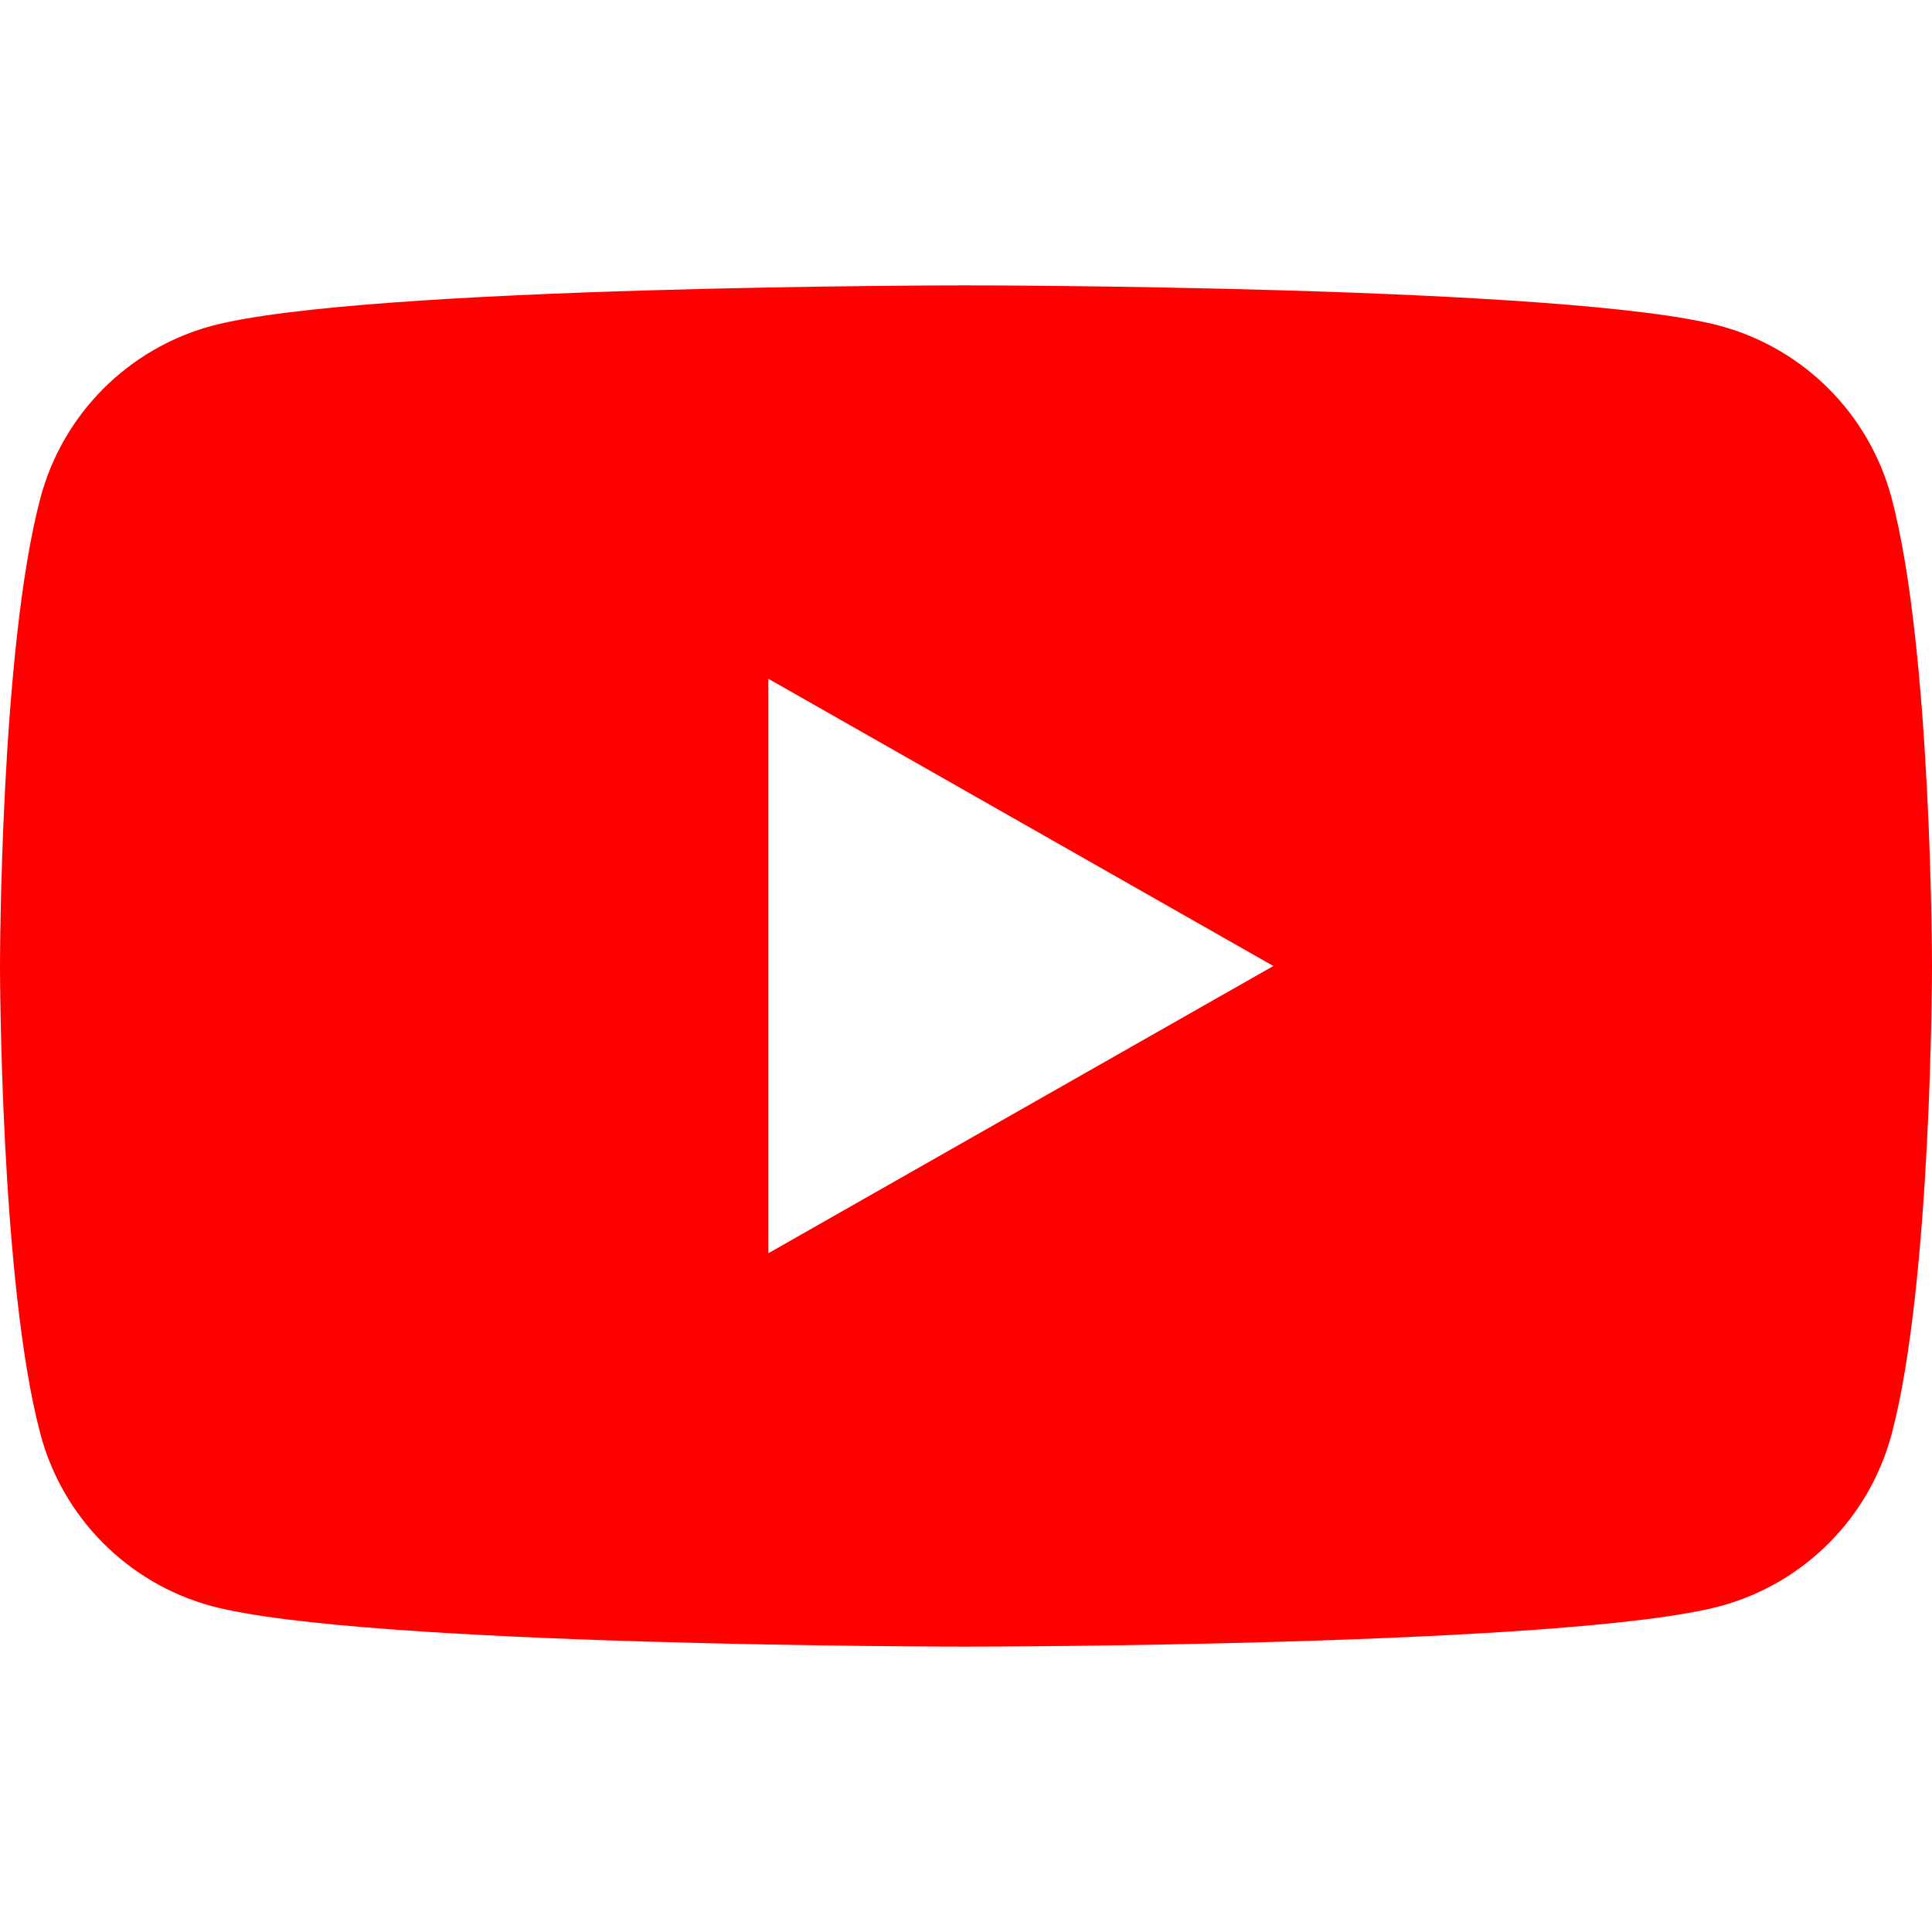
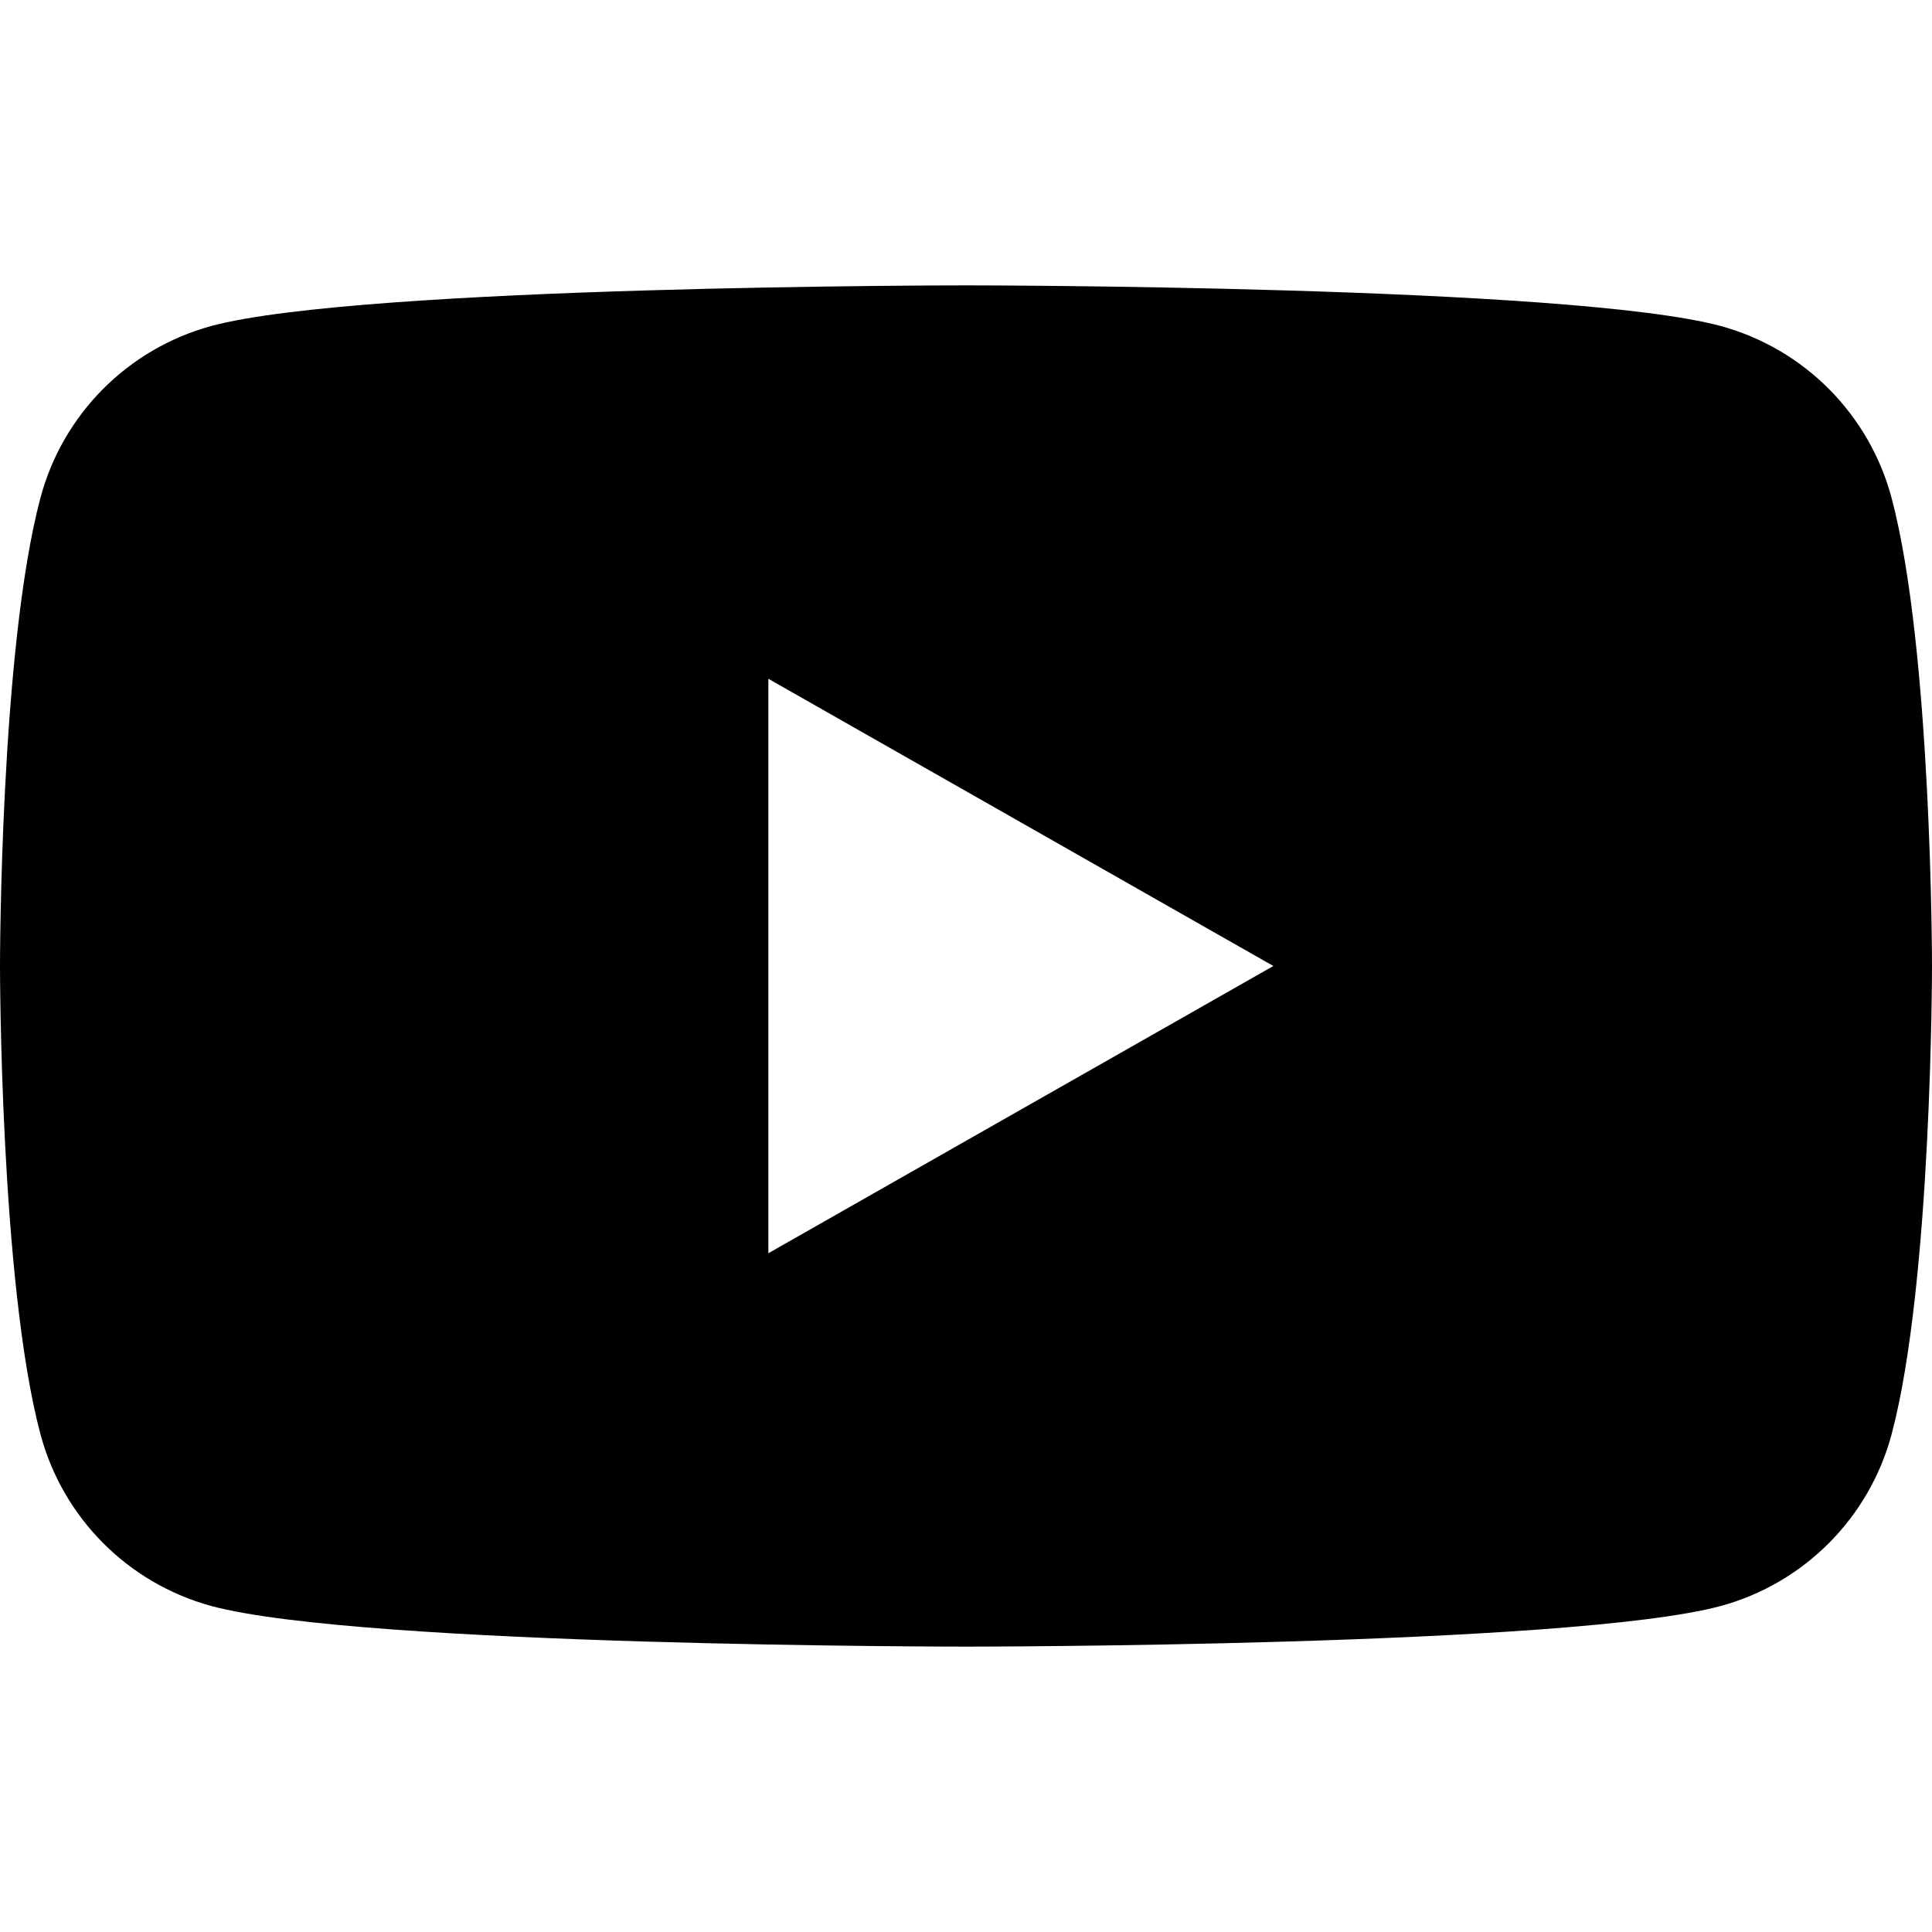
<svg xmlns="http://www.w3.org/2000/svg" width="1em" height="1em" viewBox="0 0 24 24">
-   <path fill="#FF0000" d="M23.498 6.186a3.02 3.02 0 0 0-2.122-2.136C19.505 3.545 12 3.545 12 3.545s-7.505 0-9.377.505A3.02 3.02 0 0 0 .502 6.186C0 8.07 0 12 0 12s0 3.93.502 5.814a3.02 3.02 0 0 0 2.122 2.136c1.871.505 9.376.505 9.376.505s7.505 0 9.377-.505a3.02 3.02 0 0 0 2.122-2.136C24 15.93 24 12 24 12s0-3.93-.502-5.814M9.545 15.568V8.432L15.818 12z" />
+   <path fill="currentColor" d="M23.498 6.186a3.02 3.02 0 0 0-2.122-2.136C19.505 3.545 12 3.545 12 3.545s-7.505 0-9.377.505A3.02 3.02 0 0 0 .502 6.186C0 8.07 0 12 0 12s0 3.93.502 5.814a3.02 3.02 0 0 0 2.122 2.136c1.871.505 9.376.505 9.376.505s7.505 0 9.377-.505a3.02 3.02 0 0 0 2.122-2.136C24 15.93 24 12 24 12s0-3.93-.502-5.814M9.545 15.568V8.432L15.818 12z" />
</svg>
